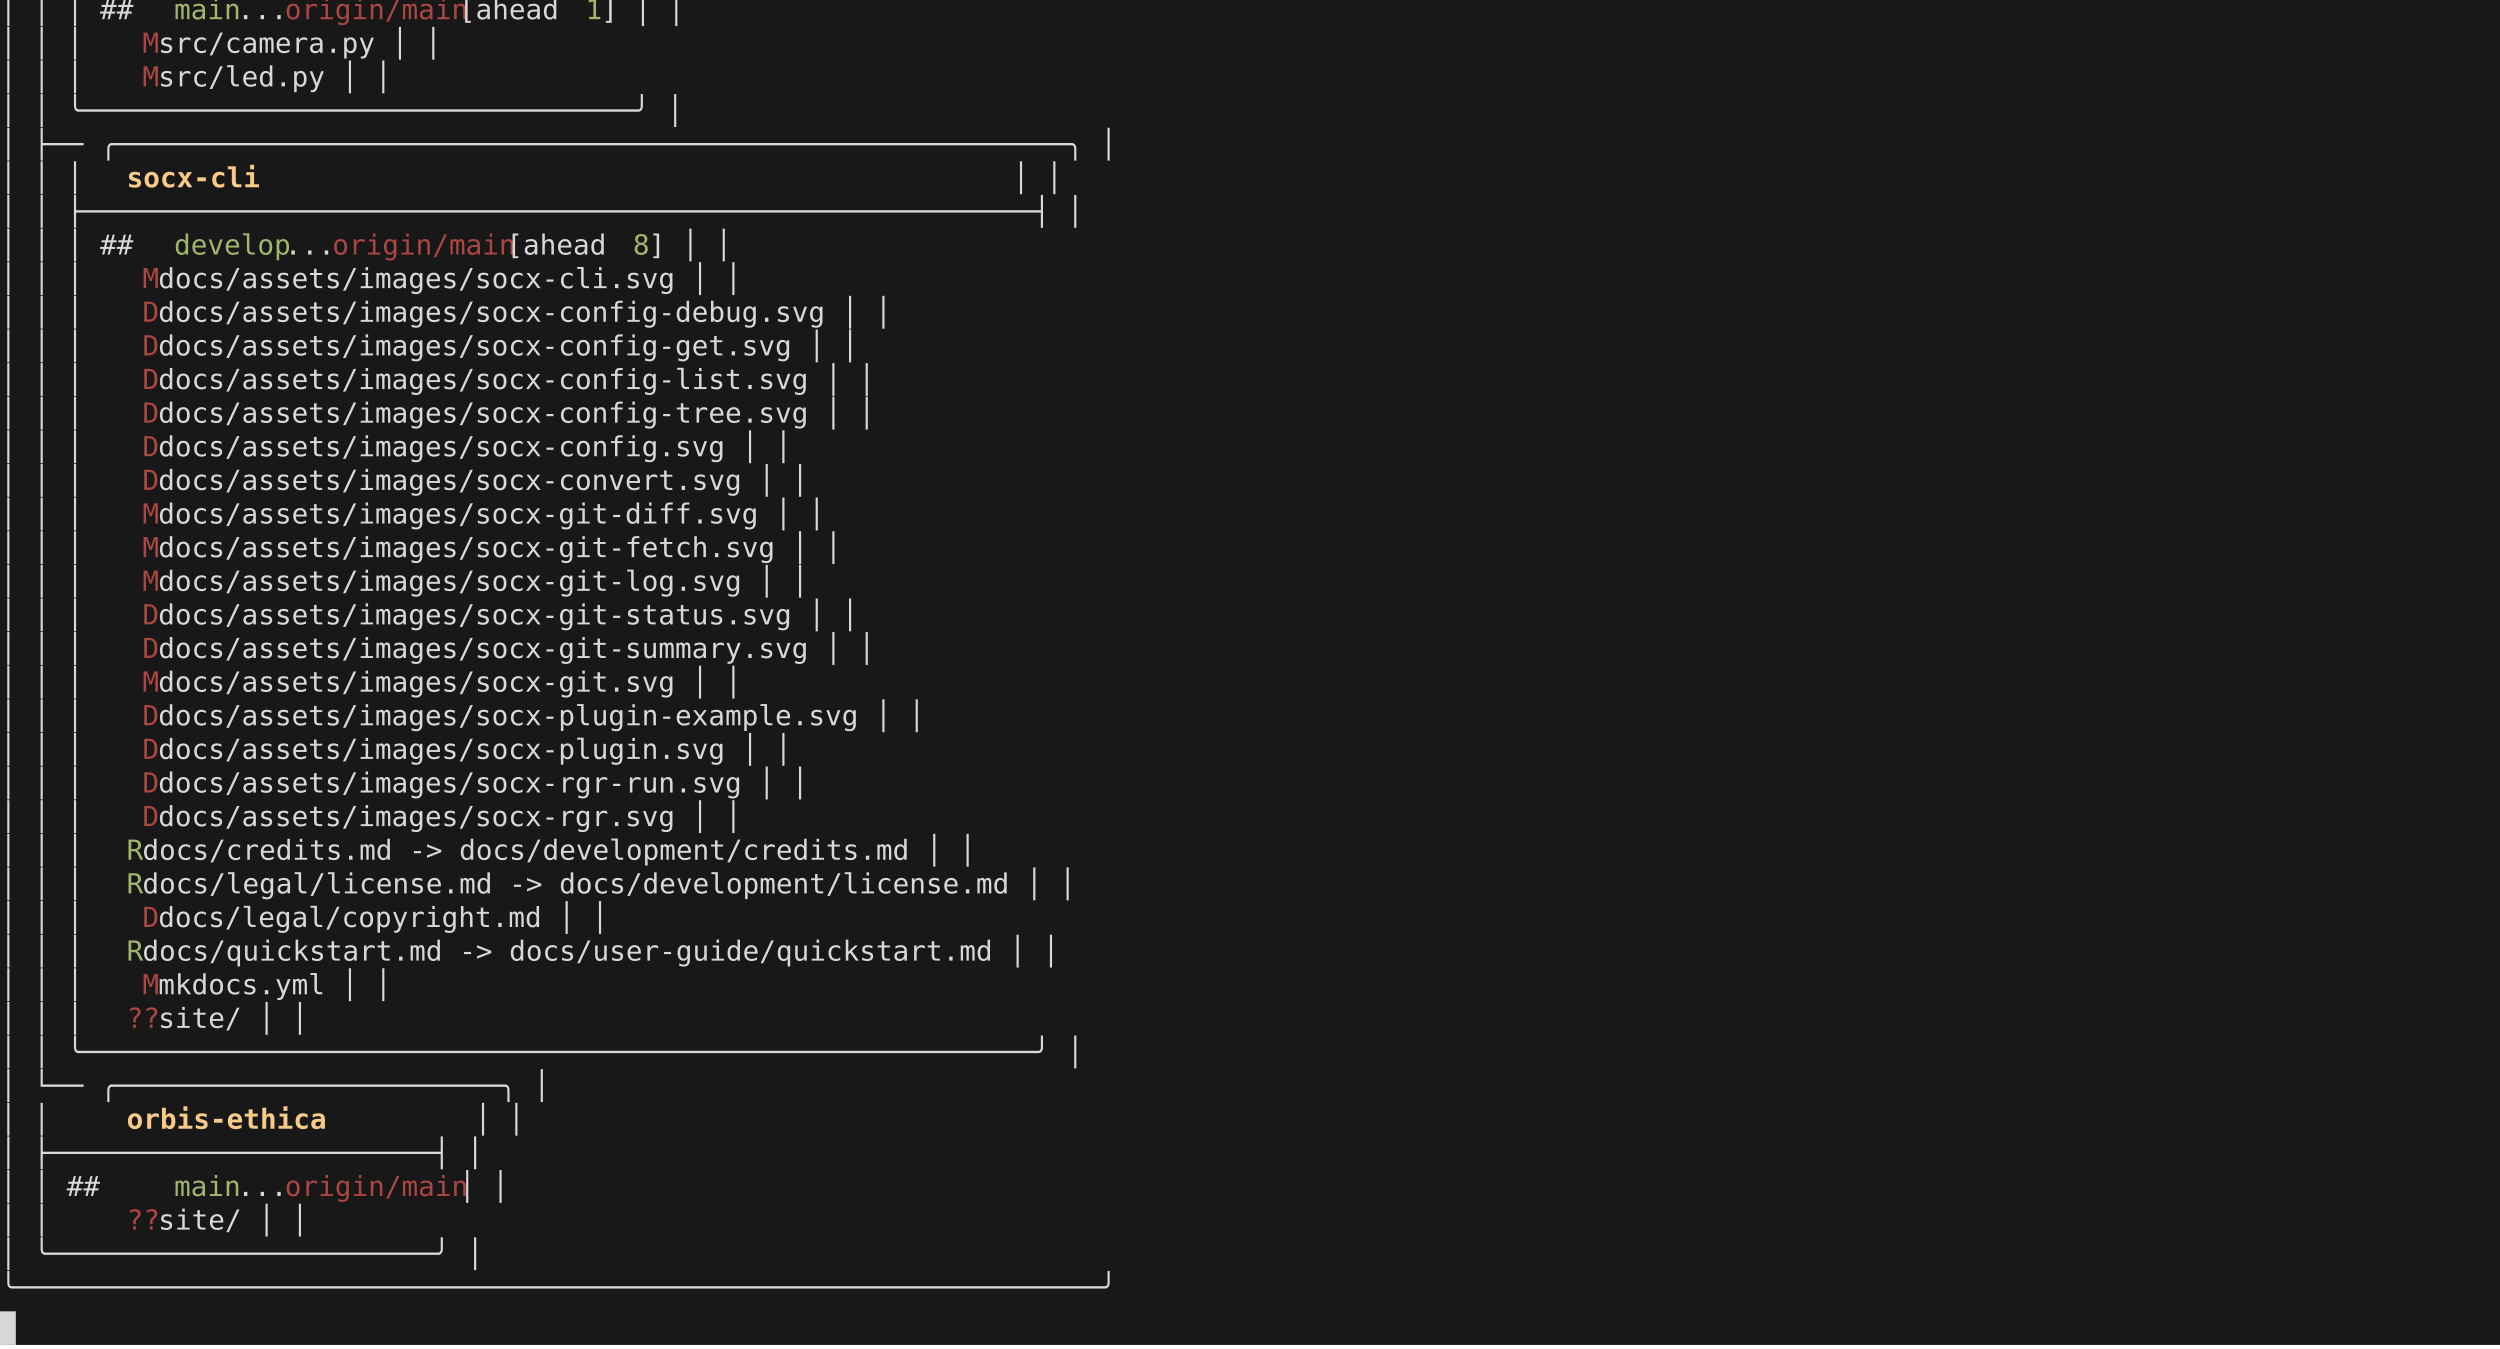
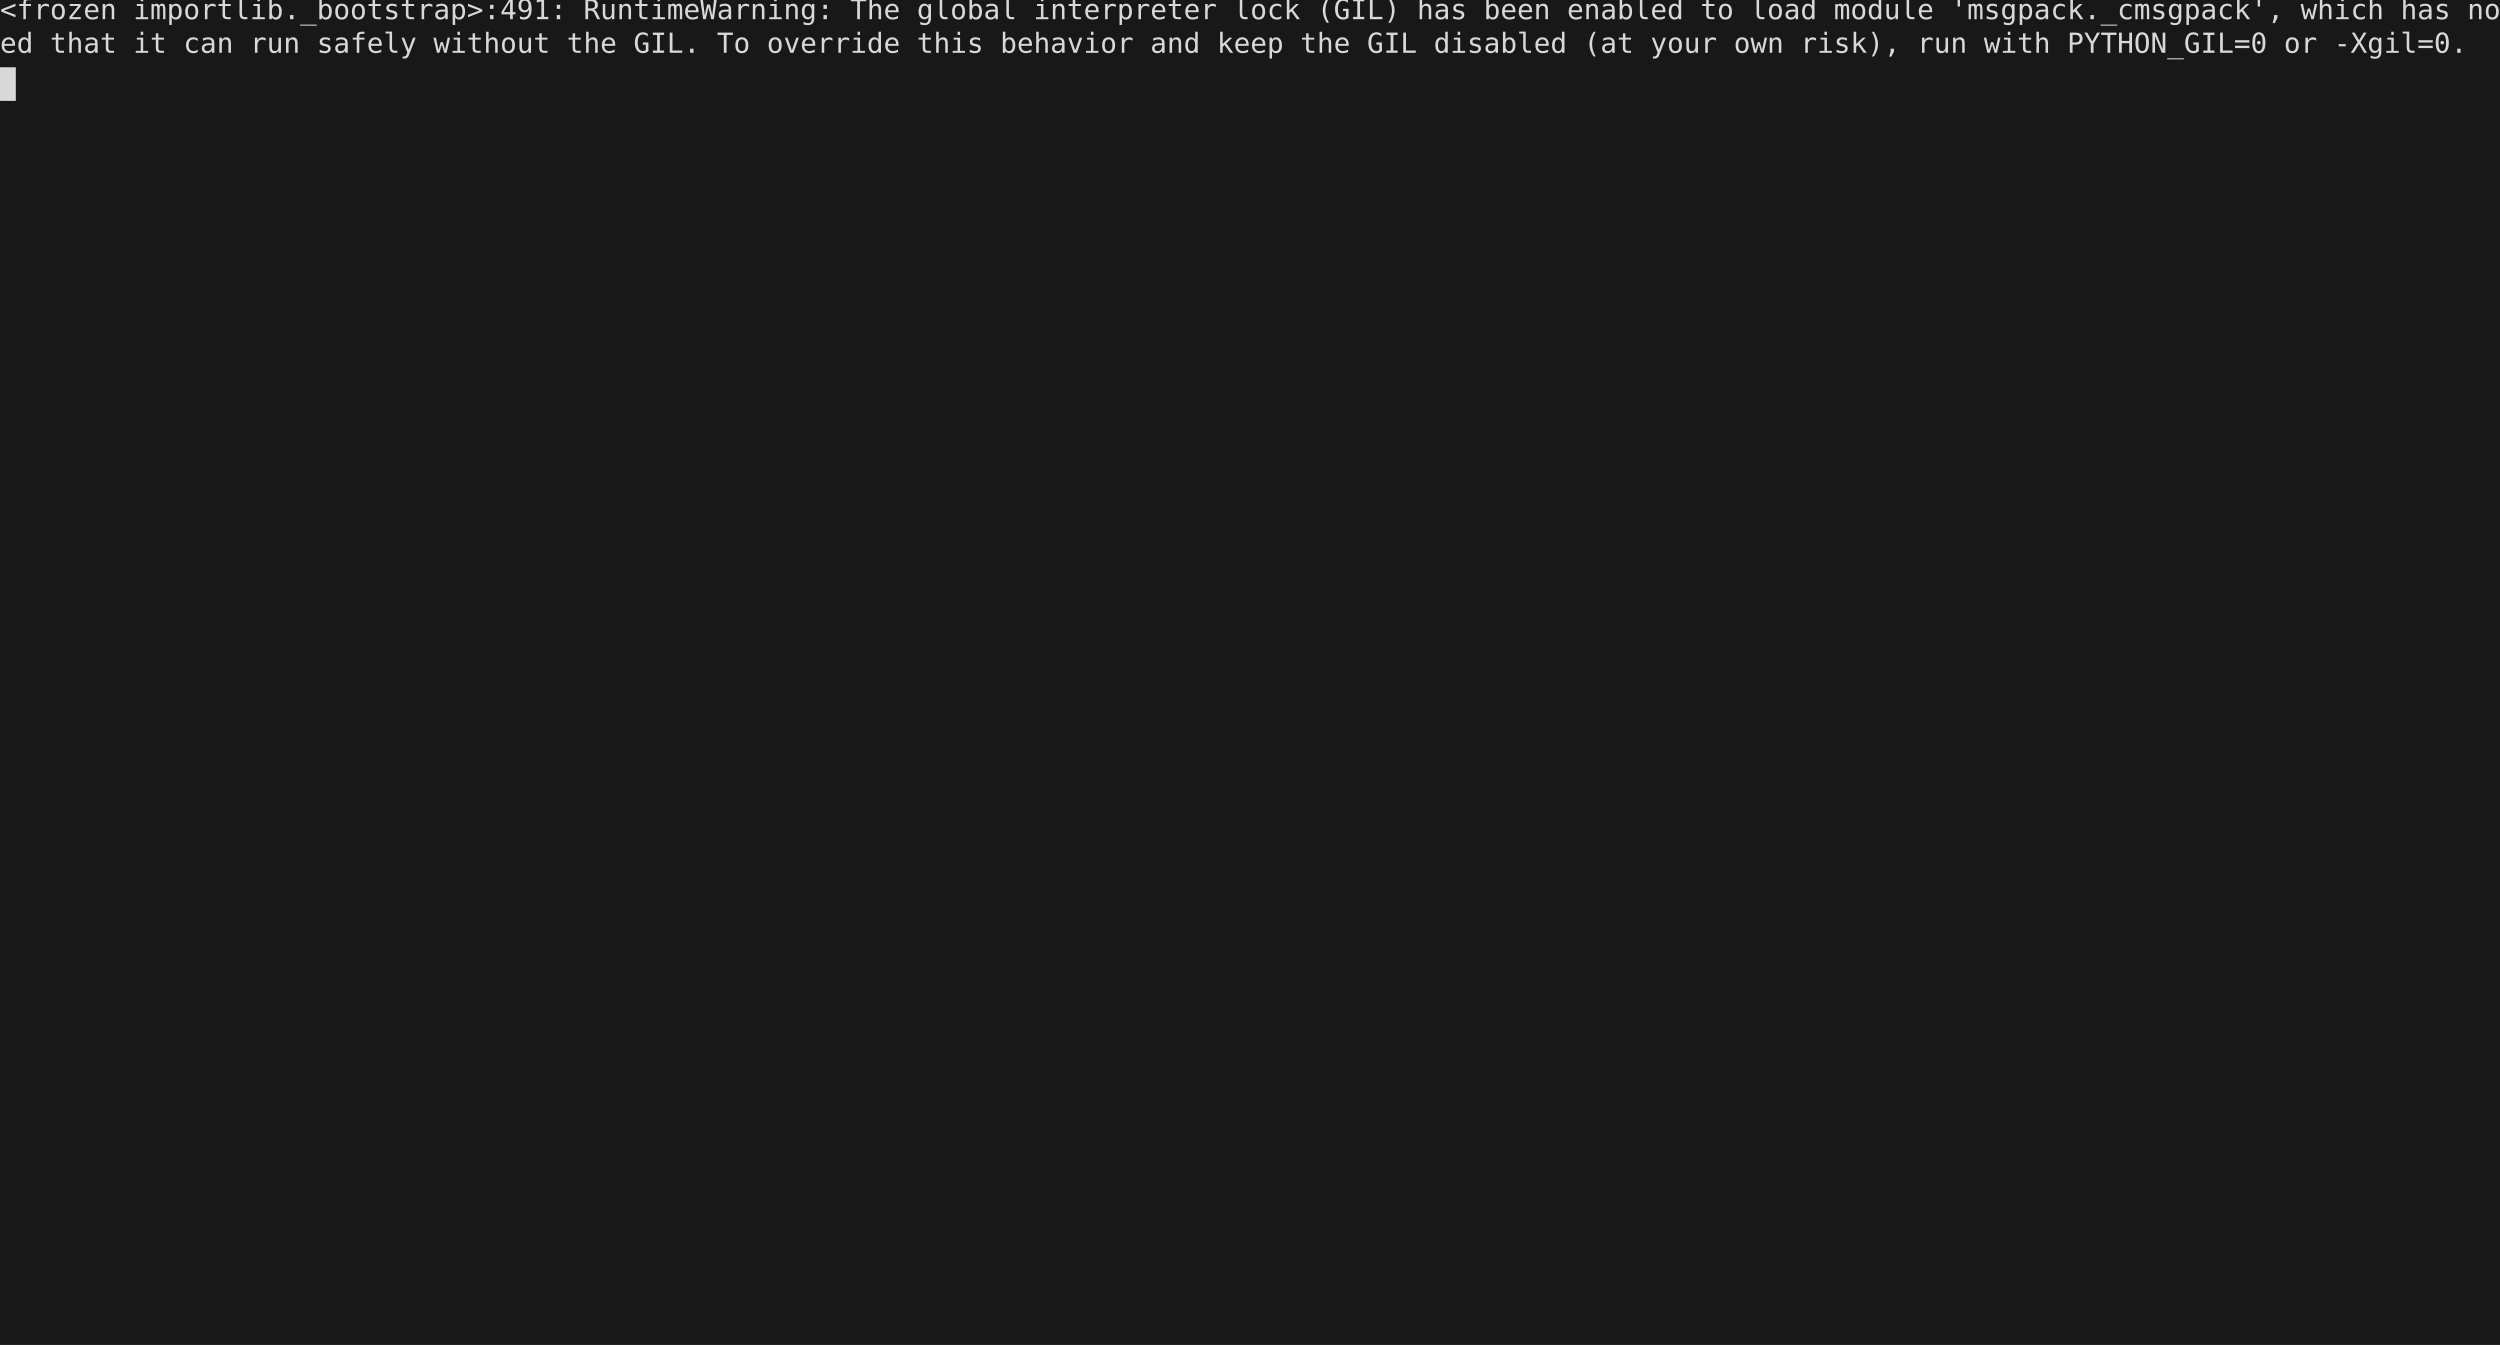
<svg xmlns="http://www.w3.org/2000/svg" xmlns:ns1="https://github.com/nbedos/termtosvg" xmlns:xlink="http://www.w3.org/1999/xlink" id="terminal" baseProfile="full" viewBox="0 0 1264 682" width="1264" version="1.1">
  <defs>
    <ns1:template_settings>
      <ns1:screen_geometry columns="158" rows="40" />
      <ns1:animation type="css" />
    </ns1:template_settings>
    <style type="text/css" id="generated-style">#screen {
                font-family: 'DejaVu Sans Mono', monospace;
                font-style: normal;
                font-size: 14px;
            }

        text {
            dominant-baseline: text-before-edge;
            white-space: pre;
        }

            :root {
-                 --animation-duration: 3000ms;
+                 --animation-duration: 3345ms;
            }

            @keyframes roll {
                0.000%{transform:translateY(0px)}
- 100.000%{transform:translateY(0px)}
+ 10.314%{transform:translateY(-714px)}
+ 100.000%{transform:translateY(-714px)}
            }

            #screen_view {
-                 animation-duration: 3000ms;
+                 animation-duration: 3345ms;
                animation-iteration-count:infinite;
                animation-name:roll;
                animation-timing-function: steps(1,end);
                animation-fill-mode: forwards;
            }
        </style>
    <style type="text/css" id="user-style">
            /* The colors defined below are the default 16 colors used for rendering text of the terminal. Adjust
               them as needed.
               base16-default-dark color theme (source: http://chriskempson.com/projects/base16/) */
            .foreground {fill: #d8d8d8;}
            .background {fill: #181818;}
            .color0 {fill: #181818;}
            .color1 {fill: #ab4642;}
            .color2 {fill: #a1b56c;}
            .color3 {fill: #f7ca88;}
            .color4 {fill: #7cafc2;}
            .color5 {fill: #ba8baf;}
            .color6 {fill: #86c1b9;}
            .color7 {fill: #d8d8d8;}
            .color8 {fill: #585858;}
            .color9 {fill: #ab4642;}
            .color10 {fill: #a1b56C;}
            .color11 {fill: #f7ca88;}
            .color12 {fill: #7cafc2;}
            .color13 {fill: #ba8baf;}
            .color14 {fill: #86c1b9;}
            .color15 {fill: #f8f8f8;}
        </style>
  </defs>
  <svg id="screen" width="1264" height="680" viewBox="0 0 1264 680" preserveAspectRatio="xMidYMin slice">
    <rect class="background" height="100%" width="100%" x="0" y="0" />
    <defs>
      <g id="g1">
-         <text x="0" textLength="88" class="foreground">│ │   │ ## </text>
-         <text x="88" textLength="32" class="color2">main</text>
-         <text x="120" textLength="24" class="foreground">...</text>
-         <text x="144" textLength="88" class="color1">origin/main</text>
-         <text x="232" textLength="64" class="foreground"> [ahead </text>
-         <text x="296" textLength="8" class="color2">1</text>
-         <text x="304" textLength="232" class="foreground">] │                         │</text>
+         <text x="0" textLength="1264" class="foreground">&lt;frozen importlib._bootstrap&gt;:491: RuntimeWarning: The global interpreter lock (GIL) has been enabled to load module 'msgpack._cmsgpack', which has not declar</text>
      </g>
      <g id="g2">
-         <text x="0" textLength="72" class="foreground">│ │   │  </text>
-         <text x="72" textLength="8" class="color1">M</text>
-         <text x="80" textLength="456" class="foreground"> src/camera.py                │                         │</text>
+         <text x="0" textLength="1184" class="foreground">ed that it can run safely without the GIL. To override this behavior and keep the GIL disabled (at your own risk), run with PYTHON_GIL=0 or -Xgil=0.</text>
      </g>
      <g id="g3">
-         <text x="0" textLength="72" class="foreground">│ │   │  </text>
-         <text x="72" textLength="8" class="color1">M</text>
-         <text x="80" textLength="456" class="foreground"> src/led.py                   │                         │</text>
+         <text x="0" textLength="8" class="background"> </text>
      </g>
      <g id="g4">
-         <text x="0" textLength="536" class="foreground">│ │   ╰─────────────────────────────────╯                         │</text>
+         <text x="0" textLength="568" class="foreground">│ ├── ╭─────────────────────────────────────────────────────────────╮ │</text>
      </g>
      <g id="g5">
-         <text x="0" textLength="536" class="foreground">│ ├── ╭─────────────────────────────────────────────────────────╮ │</text>
-       </g>
-       <g id="g6">
        <text x="0" textLength="56" class="foreground">│ │   │</text>
        <text x="56" textLength="8" font-weight="bold" class="foreground"> </text>
-         <text x="64" textLength="440" font-weight="bold" class="color11">socx-cli                                               </text>
-         <text x="504" textLength="8" font-weight="bold" class="foreground"> </text>
-         <text x="512" textLength="24" class="foreground">│ │</text>
+         <text x="64" textLength="472" font-weight="bold" class="color11">socx-cli                                                   </text>
+         <text x="536" textLength="8" font-weight="bold" class="foreground"> </text>
+         <text x="544" textLength="24" class="foreground">│ │</text>
+       </g>
+       <g id="g6">
+         <text x="0" textLength="568" class="foreground">│ │   ├─────────────────────────────────────────────────────────────┤ │</text>
      </g>
      <g id="g7">
-         <text x="0" textLength="536" class="foreground">│ │   ├─────────────────────────────────────────────────────────┤ │</text>
+         <text x="0" textLength="88" class="foreground">│ │   │ ## </text>
+         <text x="88" textLength="184" class="color2">feat/project-management</text>
+         <text x="272" textLength="24" class="foreground">...</text>
+         <text x="296" textLength="240" class="color1">origin/feat/project-management</text>
+         <text x="536" textLength="32" class="foreground"> │ │</text>
      </g>
      <g id="g8">
-         <text x="0" textLength="88" class="foreground">│ │   │ ## </text>
-         <text x="88" textLength="56" class="color2">develop</text>
-         <text x="144" textLength="24" class="foreground">...</text>
-         <text x="168" textLength="88" class="color1">origin/main</text>
-         <text x="256" textLength="64" class="foreground"> [ahead </text>
-         <text x="320" textLength="8" class="color2">8</text>
-         <text x="328" textLength="208" class="foreground">]                      │ │</text>
+         <text x="0" textLength="72" class="foreground">│ │   │  </text>
+         <text x="72" textLength="8" class="color1">M</text>
+         <text x="80" textLength="488" class="foreground"> Makefile                                                 │ │</text>
      </g>
      <g id="g9">
        <text x="0" textLength="72" class="foreground">│ │   │  </text>
        <text x="72" textLength="8" class="color1">M</text>
-         <text x="80" textLength="456" class="foreground"> docs/assets/images/socx-cli.svg                      │ │</text>
+         <text x="80" textLength="488" class="foreground"> docs/assets/images/socx-cli.svg                          │ │</text>
      </g>
      <g id="g10">
        <text x="0" textLength="72" class="foreground">│ │   │  </text>
        <text x="72" textLength="8" class="color1">D</text>
-         <text x="80" textLength="456" class="foreground"> docs/assets/images/socx-config-debug.svg             │ │</text>
+         <text x="80" textLength="488" class="foreground"> docs/assets/images/socx-config-debug.svg                 │ │</text>
      </g>
      <g id="g11">
        <text x="0" textLength="72" class="foreground">│ │   │  </text>
        <text x="72" textLength="8" class="color1">D</text>
-         <text x="80" textLength="456" class="foreground"> docs/assets/images/socx-config-get.svg               │ │</text>
+         <text x="80" textLength="488" class="foreground"> docs/assets/images/socx-config-get.svg                   │ │</text>
      </g>
      <g id="g12">
        <text x="0" textLength="72" class="foreground">│ │   │  </text>
        <text x="72" textLength="8" class="color1">D</text>
-         <text x="80" textLength="456" class="foreground"> docs/assets/images/socx-config-list.svg              │ │</text>
+         <text x="80" textLength="488" class="foreground"> docs/assets/images/socx-config-list.svg                  │ │</text>
      </g>
      <g id="g13">
        <text x="0" textLength="72" class="foreground">│ │   │  </text>
        <text x="72" textLength="8" class="color1">D</text>
-         <text x="80" textLength="456" class="foreground"> docs/assets/images/socx-config-tree.svg              │ │</text>
+         <text x="80" textLength="488" class="foreground"> docs/assets/images/socx-config-tree.svg                  │ │</text>
      </g>
      <g id="g14">
        <text x="0" textLength="72" class="foreground">│ │   │  </text>
        <text x="72" textLength="8" class="color1">D</text>
-         <text x="80" textLength="456" class="foreground"> docs/assets/images/socx-config.svg                   │ │</text>
+         <text x="80" textLength="488" class="foreground"> docs/assets/images/socx-config.svg                       │ │</text>
      </g>
      <g id="g15">
        <text x="0" textLength="72" class="foreground">│ │   │  </text>
        <text x="72" textLength="8" class="color1">D</text>
-         <text x="80" textLength="456" class="foreground"> docs/assets/images/socx-convert.svg                  │ │</text>
+         <text x="80" textLength="488" class="foreground"> docs/assets/images/socx-convert.svg                      │ │</text>
      </g>
      <g id="g16">
        <text x="0" textLength="72" class="foreground">│ │   │  </text>
        <text x="72" textLength="8" class="color1">M</text>
-         <text x="80" textLength="456" class="foreground"> docs/assets/images/socx-git-diff.svg                 │ │</text>
+         <text x="80" textLength="488" class="foreground"> docs/assets/images/socx-git-diff.svg                     │ │</text>
      </g>
      <g id="g17">
        <text x="0" textLength="72" class="foreground">│ │   │  </text>
        <text x="72" textLength="8" class="color1">M</text>
-         <text x="80" textLength="456" class="foreground"> docs/assets/images/socx-git-fetch.svg                │ │</text>
+         <text x="80" textLength="488" class="foreground"> docs/assets/images/socx-git-fetch.svg                    │ │</text>
      </g>
      <g id="g18">
        <text x="0" textLength="72" class="foreground">│ │   │  </text>
        <text x="72" textLength="8" class="color1">M</text>
-         <text x="80" textLength="456" class="foreground"> docs/assets/images/socx-git-log.svg                  │ │</text>
+         <text x="80" textLength="488" class="foreground"> docs/assets/images/socx-git-log.svg                      │ │</text>
      </g>
      <g id="g19">
        <text x="0" textLength="72" class="foreground">│ │   │  </text>
        <text x="72" textLength="8" class="color1">D</text>
-         <text x="80" textLength="456" class="foreground"> docs/assets/images/socx-git-status.svg               │ │</text>
+         <text x="80" textLength="488" class="foreground"> docs/assets/images/socx-git-status.svg                   │ │</text>
      </g>
      <g id="g20">
        <text x="0" textLength="72" class="foreground">│ │   │  </text>
        <text x="72" textLength="8" class="color1">D</text>
-         <text x="80" textLength="456" class="foreground"> docs/assets/images/socx-git-summary.svg              │ │</text>
+         <text x="80" textLength="488" class="foreground"> docs/assets/images/socx-git-summary.svg                  │ │</text>
      </g>
      <g id="g21">
        <text x="0" textLength="72" class="foreground">│ │   │  </text>
        <text x="72" textLength="8" class="color1">M</text>
-         <text x="80" textLength="456" class="foreground"> docs/assets/images/socx-git.svg                      │ │</text>
+         <text x="80" textLength="488" class="foreground"> docs/assets/images/socx-git.svg                          │ │</text>
      </g>
      <g id="g22">
        <text x="0" textLength="72" class="foreground">│ │   │  </text>
        <text x="72" textLength="8" class="color1">D</text>
-         <text x="80" textLength="456" class="foreground"> docs/assets/images/socx-plugin-example.svg           │ │</text>
+         <text x="80" textLength="488" class="foreground"> docs/assets/images/socx-plugin-example.svg               │ │</text>
      </g>
      <g id="g23">
        <text x="0" textLength="72" class="foreground">│ │   │  </text>
        <text x="72" textLength="8" class="color1">D</text>
-         <text x="80" textLength="456" class="foreground"> docs/assets/images/socx-plugin.svg                   │ │</text>
+         <text x="80" textLength="488" class="foreground"> docs/assets/images/socx-plugin.svg                       │ │</text>
      </g>
      <g id="g24">
        <text x="0" textLength="72" class="foreground">│ │   │  </text>
        <text x="72" textLength="8" class="color1">D</text>
-         <text x="80" textLength="456" class="foreground"> docs/assets/images/socx-rgr-run.svg                  │ │</text>
+         <text x="80" textLength="488" class="foreground"> docs/assets/images/socx-rgr-run.svg                      │ │</text>
      </g>
      <g id="g25">
        <text x="0" textLength="72" class="foreground">│ │   │  </text>
        <text x="72" textLength="8" class="color1">D</text>
-         <text x="80" textLength="456" class="foreground"> docs/assets/images/socx-rgr.svg                      │ │</text>
+         <text x="80" textLength="488" class="foreground"> docs/assets/images/socx-rgr.svg                          │ │</text>
      </g>
      <g id="g26">
+         <text x="0" textLength="72" class="foreground">│ │   │  </text>
+         <text x="72" textLength="8" class="color1">M</text>
+         <text x="80" textLength="488" class="foreground"> docs/index.md                                            │ │</text>
+       </g>
+       <g id="g27">
        <text x="0" textLength="64" class="foreground">│ │   │ </text>
        <text x="64" textLength="8" class="color2">R</text>
-         <text x="72" textLength="464" class="foreground">  docs/credits.md -&gt; docs/development/credits.md       │ │</text>
-       </g>
-       <g id="g27">
-         <text x="0" textLength="64" class="foreground">│ │   │ </text>
-         <text x="64" textLength="8" class="color2">R</text>
-         <text x="72" textLength="464" class="foreground">  docs/legal/license.md -&gt; docs/development/license.md │ │</text>
+         <text x="72" textLength="8" class="color1">D</text>
+         <text x="80" textLength="488" class="foreground"> docs/reference/api.md -&gt; docs/reference/socx.md          │ │</text>
      </g>
      <g id="g28">
        <text x="0" textLength="72" class="foreground">│ │   │  </text>
-         <text x="72" textLength="8" class="color1">D</text>
-         <text x="80" textLength="456" class="foreground"> docs/legal/copyright.md                              │ │</text>
+         <text x="72" textLength="8" class="color1">M</text>
+         <text x="80" textLength="488" class="foreground"> docs/user-guide/quickstart.md                            │ │</text>
      </g>
      <g id="g29">
-         <text x="0" textLength="64" class="foreground">│ │   │ </text>
-         <text x="64" textLength="8" class="color2">R</text>
-         <text x="72" textLength="464" class="foreground">  docs/quickstart.md -&gt; docs/user-guide/quickstart.md  │ │</text>
+         <text x="0" textLength="72" class="foreground">│ │   │  </text>
+         <text x="72" textLength="8" class="color1">M</text>
+         <text x="80" textLength="488" class="foreground"> mkdocs.yml                                               │ │</text>
      </g>
      <g id="g30">
        <text x="0" textLength="72" class="foreground">│ │   │  </text>
        <text x="72" textLength="8" class="color1">M</text>
-         <text x="80" textLength="456" class="foreground"> mkdocs.yml                                           │ │</text>
+         <text x="80" textLength="488" class="foreground"> pyproject.toml                                           │ │</text>
      </g>
      <g id="g31">
        <text x="0" textLength="64" class="foreground">│ │   │ </text>
        <text x="64" textLength="16" class="color1">??</text>
-         <text x="80" textLength="456" class="foreground"> site/                                                │ │</text>
+         <text x="80" textLength="488" class="foreground"> docs/assets/images/socx-git-help.svg                     │ │</text>
      </g>
      <g id="g32">
-         <text x="0" textLength="536" class="foreground">│ │   ╰─────────────────────────────────────────────────────────╯ │</text>
+         <text x="0" textLength="64" class="foreground">│ │   │ </text>
+         <text x="64" textLength="16" class="color1">??</text>
+         <text x="80" textLength="488" class="foreground"> docs/reference/socx/                                     │ │</text>
      </g>
      <g id="g33">
-         <text x="0" textLength="536" class="foreground">│ └── ╭───────────────────────╮                                   │</text>
+         <text x="0" textLength="64" class="foreground">│ │   │ </text>
+         <text x="64" textLength="16" class="color1">??</text>
+         <text x="80" textLength="488" class="foreground"> docs/reference/socx_plugins/                             │ │</text>
      </g>
      <g id="g34">
+         <text x="0" textLength="64" class="foreground">│ │   │ </text>
+         <text x="64" textLength="16" class="color1">??</text>
+         <text x="80" textLength="488" class="foreground"> site/                                                    │ │</text>
+       </g>
+       <g id="g35">
+         <text x="0" textLength="568" class="foreground">│ │   ╰─────────────────────────────────────────────────────────────╯ │</text>
+       </g>
+       <g id="g36">
+         <text x="0" textLength="568" class="foreground">│ └── ╭───────────────────────╮                                       │</text>
+       </g>
+       <g id="g37">
        <text x="0" textLength="56" class="foreground">│     │</text>
        <text x="56" textLength="8" font-weight="bold" class="foreground"> </text>
        <text x="64" textLength="168" font-weight="bold" class="color11">orbis-ethica         </text>
        <text x="232" textLength="8" font-weight="bold" class="foreground"> </text>
-         <text x="240" textLength="296" class="foreground">│                                   │</text>
-       </g>
-       <g id="g35">
-         <text x="0" textLength="536" class="foreground">│     ├───────────────────────┤                                   │</text>
-       </g>
-       <g id="g36">
+         <text x="240" textLength="328" class="foreground">│                                       │</text>
+       </g>
+       <g id="g38">
+         <text x="0" textLength="568" class="foreground">│     ├───────────────────────┤                                       │</text>
+       </g>
+       <g id="g39">
        <text x="0" textLength="88" class="foreground">│     │ ## </text>
        <text x="88" textLength="32" class="color2">main</text>
        <text x="120" textLength="24" class="foreground">...</text>
        <text x="144" textLength="88" class="color1">origin/main</text>
-         <text x="232" textLength="304" class="foreground"> │                                   │</text>
-       </g>
-       <g id="g37">
+         <text x="232" textLength="336" class="foreground"> │                                       │</text>
+       </g>
+       <g id="g40">
        <text x="0" textLength="64" class="foreground">│     │ </text>
        <text x="64" textLength="16" class="color1">??</text>
-         <text x="80" textLength="456" class="foreground"> site/              │                                   │</text>
-       </g>
-       <g id="g38">
-         <text x="0" textLength="536" class="foreground">│     ╰───────────────────────╯                                   │</text>
-       </g>
-       <g id="g39">
-         <text x="0" textLength="536" class="foreground">╰─────────────────────────────────────────────────────────────────╯</text>
-       </g>
-       <g id="g40">
-         <text x="0" textLength="8" class="background"> </text>
+         <text x="80" textLength="488" class="foreground"> site/              │                                       │</text>
+       </g>
+       <g id="g41">
+         <text x="0" textLength="568" class="foreground">│     ╰───────────────────────╯                                       │</text>
+       </g>
+       <g id="g42">
+         <text x="0" textLength="568" class="foreground">╰─────────────────────────────────────────────────────────────────────╯</text>
      </g>
    </defs>
    <g id="screen_view">
      <g>
        <use xlink:href="#g1" y="0" />
        <use xlink:href="#g2" y="17" />
+         <rect x="0" y="34" width="8" height="17" class="foreground" />
        <use xlink:href="#g3" y="34" />
-         <use xlink:href="#g4" y="51" />
-         <use xlink:href="#g5" y="68" />
-         <use xlink:href="#g6" y="85" />
-         <use xlink:href="#g7" y="102" />
-         <use xlink:href="#g8" y="119" />
-         <use xlink:href="#g9" y="136" />
-         <use xlink:href="#g10" y="153" />
-         <use xlink:href="#g11" y="170" />
-         <use xlink:href="#g12" y="187" />
-         <use xlink:href="#g13" y="204" />
-         <use xlink:href="#g14" y="221" />
-         <use xlink:href="#g15" y="238" />
-         <use xlink:href="#g16" y="255" />
-         <use xlink:href="#g17" y="272" />
-         <use xlink:href="#g18" y="289" />
-         <use xlink:href="#g19" y="306" />
-         <use xlink:href="#g20" y="323" />
-         <use xlink:href="#g21" y="340" />
-         <use xlink:href="#g22" y="357" />
-         <use xlink:href="#g23" y="374" />
-         <use xlink:href="#g24" y="391" />
-         <use xlink:href="#g25" y="408" />
-         <use xlink:href="#g26" y="425" />
-         <use xlink:href="#g27" y="442" />
-         <use xlink:href="#g28" y="459" />
-         <use xlink:href="#g29" y="476" />
-         <use xlink:href="#g30" y="493" />
-         <use xlink:href="#g31" y="510" />
-         <use xlink:href="#g32" y="527" />
-         <use xlink:href="#g33" y="544" />
-         <use xlink:href="#g34" y="561" />
-         <use xlink:href="#g35" y="578" />
-         <use xlink:href="#g36" y="595" />
-         <use xlink:href="#g37" y="612" />
-         <use xlink:href="#g38" y="629" />
-         <use xlink:href="#g39" y="646" />
-         <rect x="0" y="663" width="8" height="17" class="foreground" />
-         <use xlink:href="#g40" y="663" />
+       </g>
+       <g>
+         <use xlink:href="#g4" y="714" />
+         <use xlink:href="#g5" y="731" />
+         <use xlink:href="#g6" y="748" />
+         <use xlink:href="#g7" y="765" />
+         <use xlink:href="#g8" y="782" />
+         <use xlink:href="#g9" y="799" />
+         <use xlink:href="#g10" y="816" />
+         <use xlink:href="#g11" y="833" />
+         <use xlink:href="#g12" y="850" />
+         <use xlink:href="#g13" y="867" />
+         <use xlink:href="#g14" y="884" />
+         <use xlink:href="#g15" y="901" />
+         <use xlink:href="#g16" y="918" />
+         <use xlink:href="#g17" y="935" />
+         <use xlink:href="#g18" y="952" />
+         <use xlink:href="#g19" y="969" />
+         <use xlink:href="#g20" y="986" />
+         <use xlink:href="#g21" y="1003" />
+         <use xlink:href="#g22" y="1020" />
+         <use xlink:href="#g23" y="1037" />
+         <use xlink:href="#g24" y="1054" />
+         <use xlink:href="#g25" y="1071" />
+         <use xlink:href="#g26" y="1088" />
+         <use xlink:href="#g27" y="1105" />
+         <use xlink:href="#g28" y="1122" />
+         <use xlink:href="#g29" y="1139" />
+         <use xlink:href="#g30" y="1156" />
+         <use xlink:href="#g31" y="1173" />
+         <use xlink:href="#g32" y="1190" />
+         <use xlink:href="#g33" y="1207" />
+         <use xlink:href="#g34" y="1224" />
+         <use xlink:href="#g35" y="1241" />
+         <use xlink:href="#g36" y="1258" />
+         <use xlink:href="#g37" y="1275" />
+         <use xlink:href="#g38" y="1292" />
+         <use xlink:href="#g39" y="1309" />
+         <use xlink:href="#g40" y="1326" />
+         <use xlink:href="#g41" y="1343" />
+         <use xlink:href="#g42" y="1360" />
+         <rect x="0" y="1377" width="8" height="17" class="foreground" />
+         <use xlink:href="#g3" y="1377" />
      </g>
    </g>
  </svg>
</svg>
